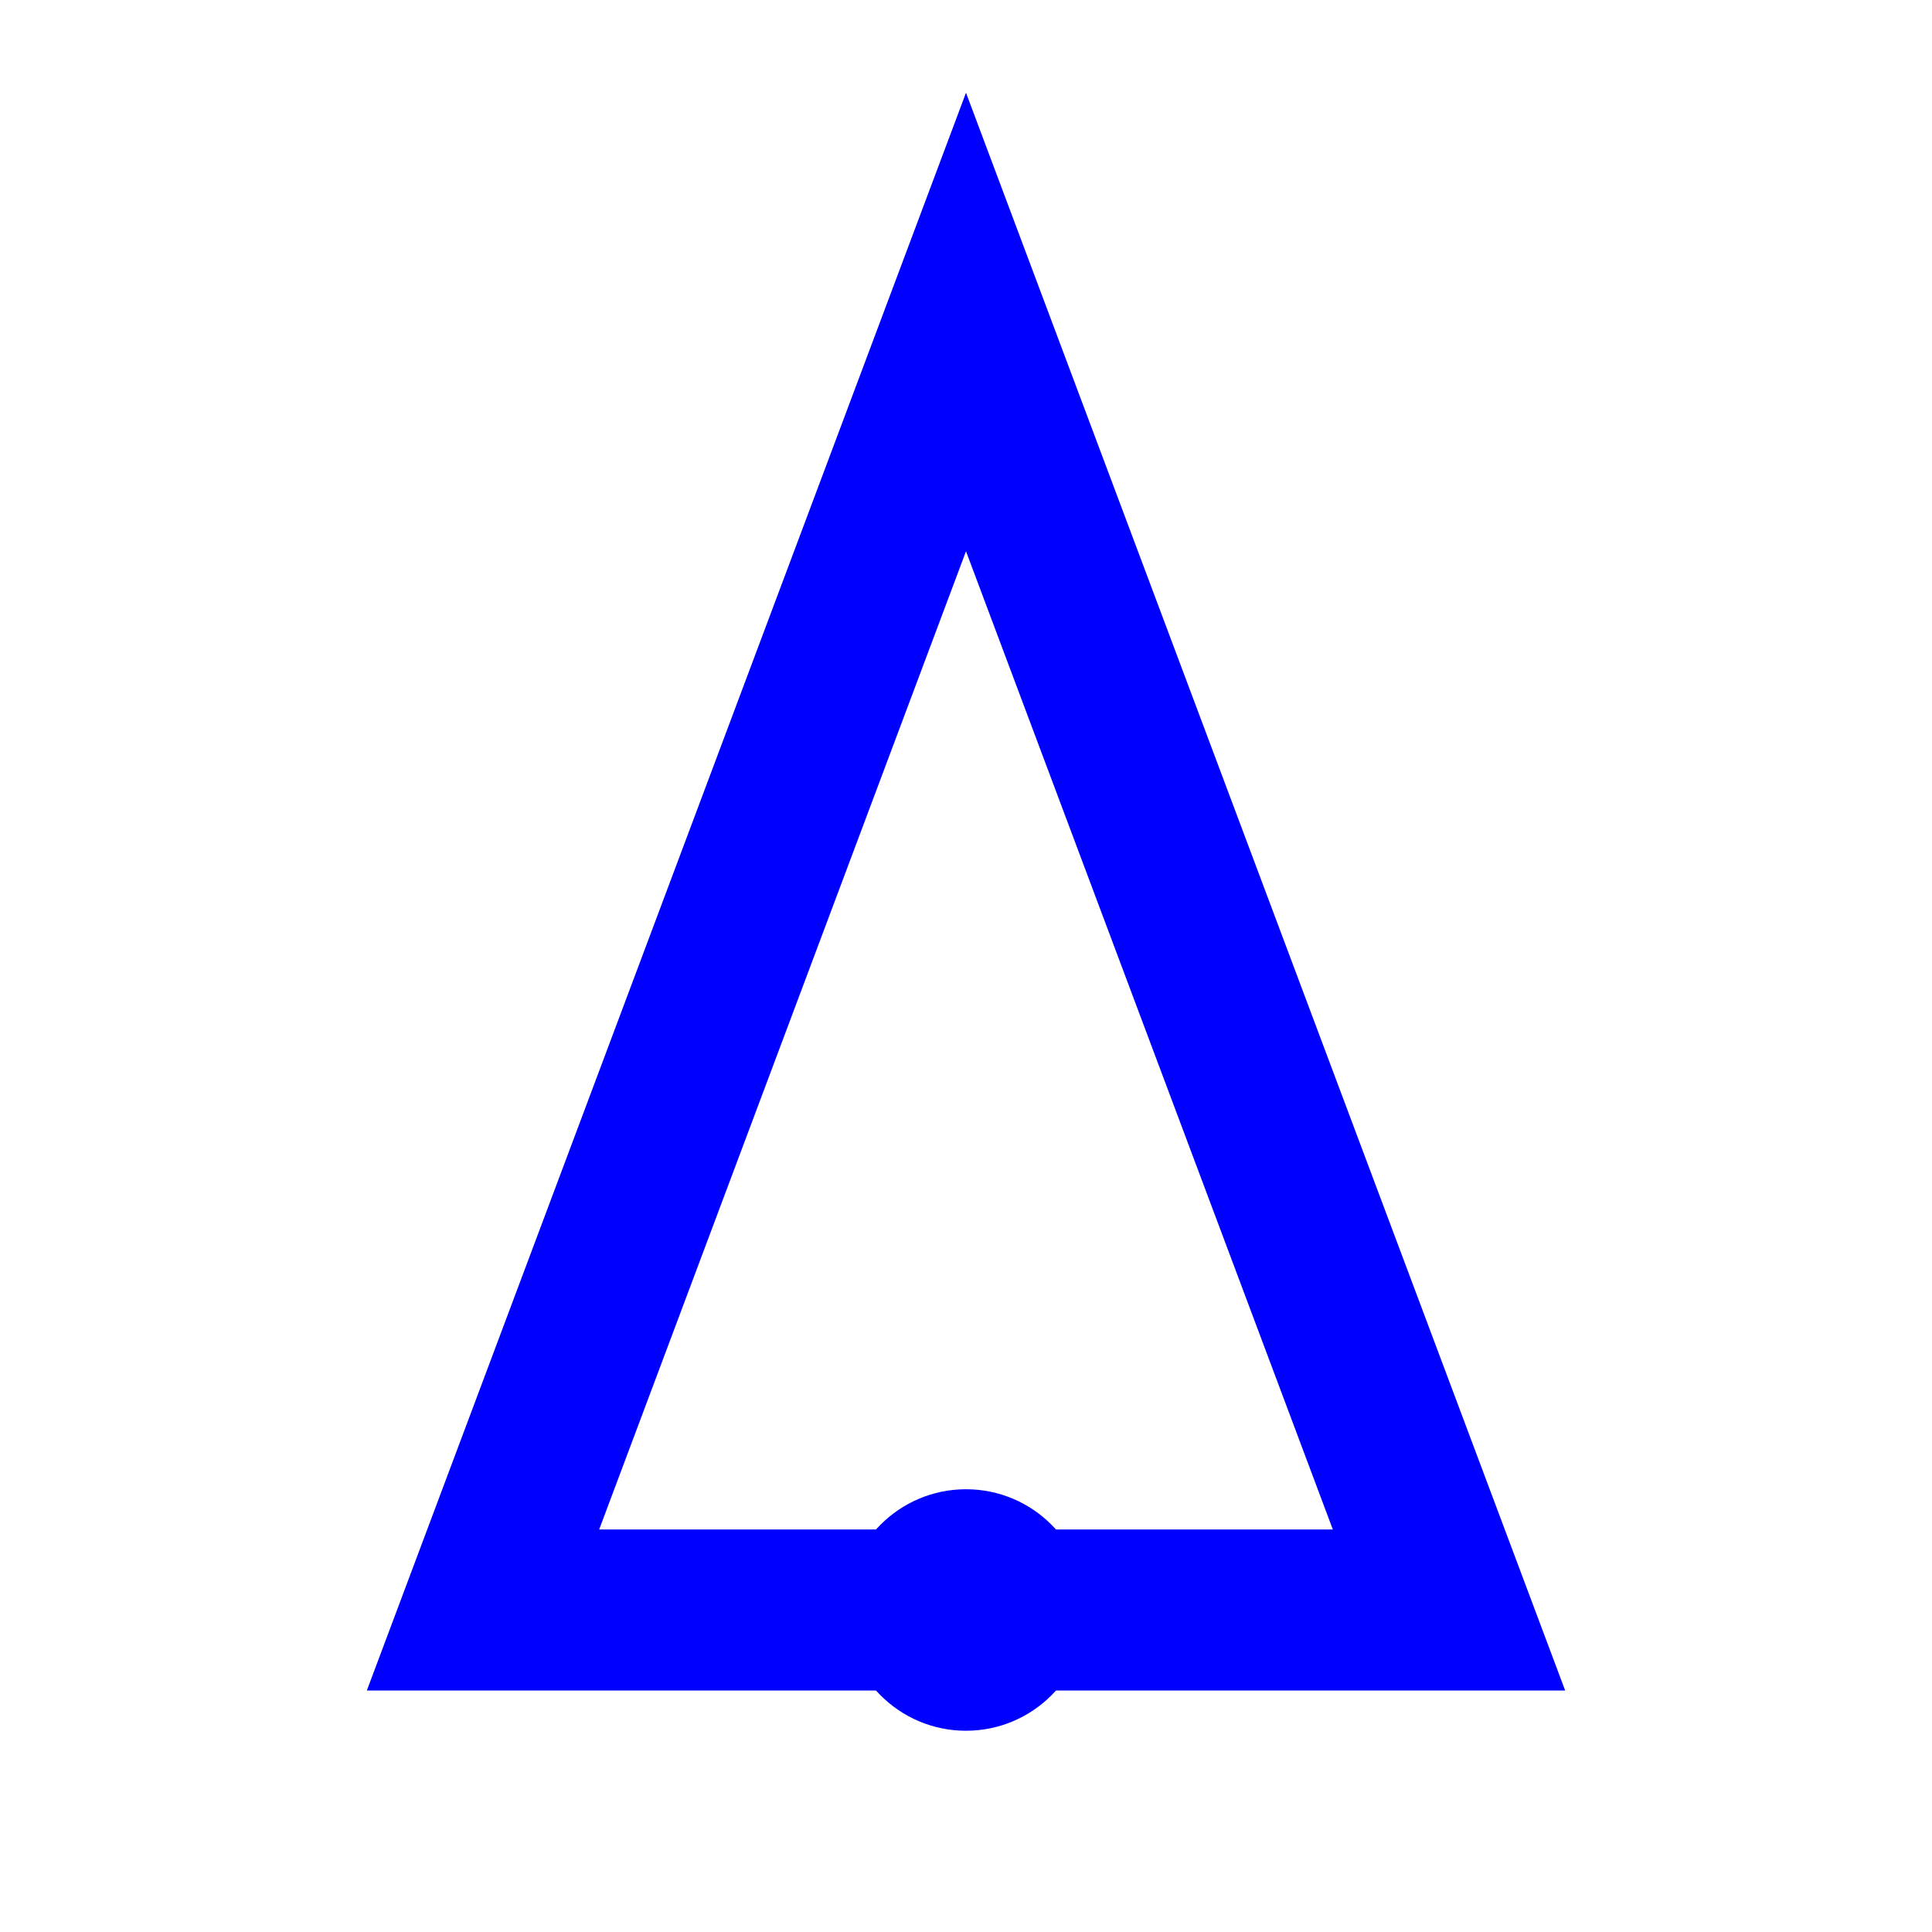
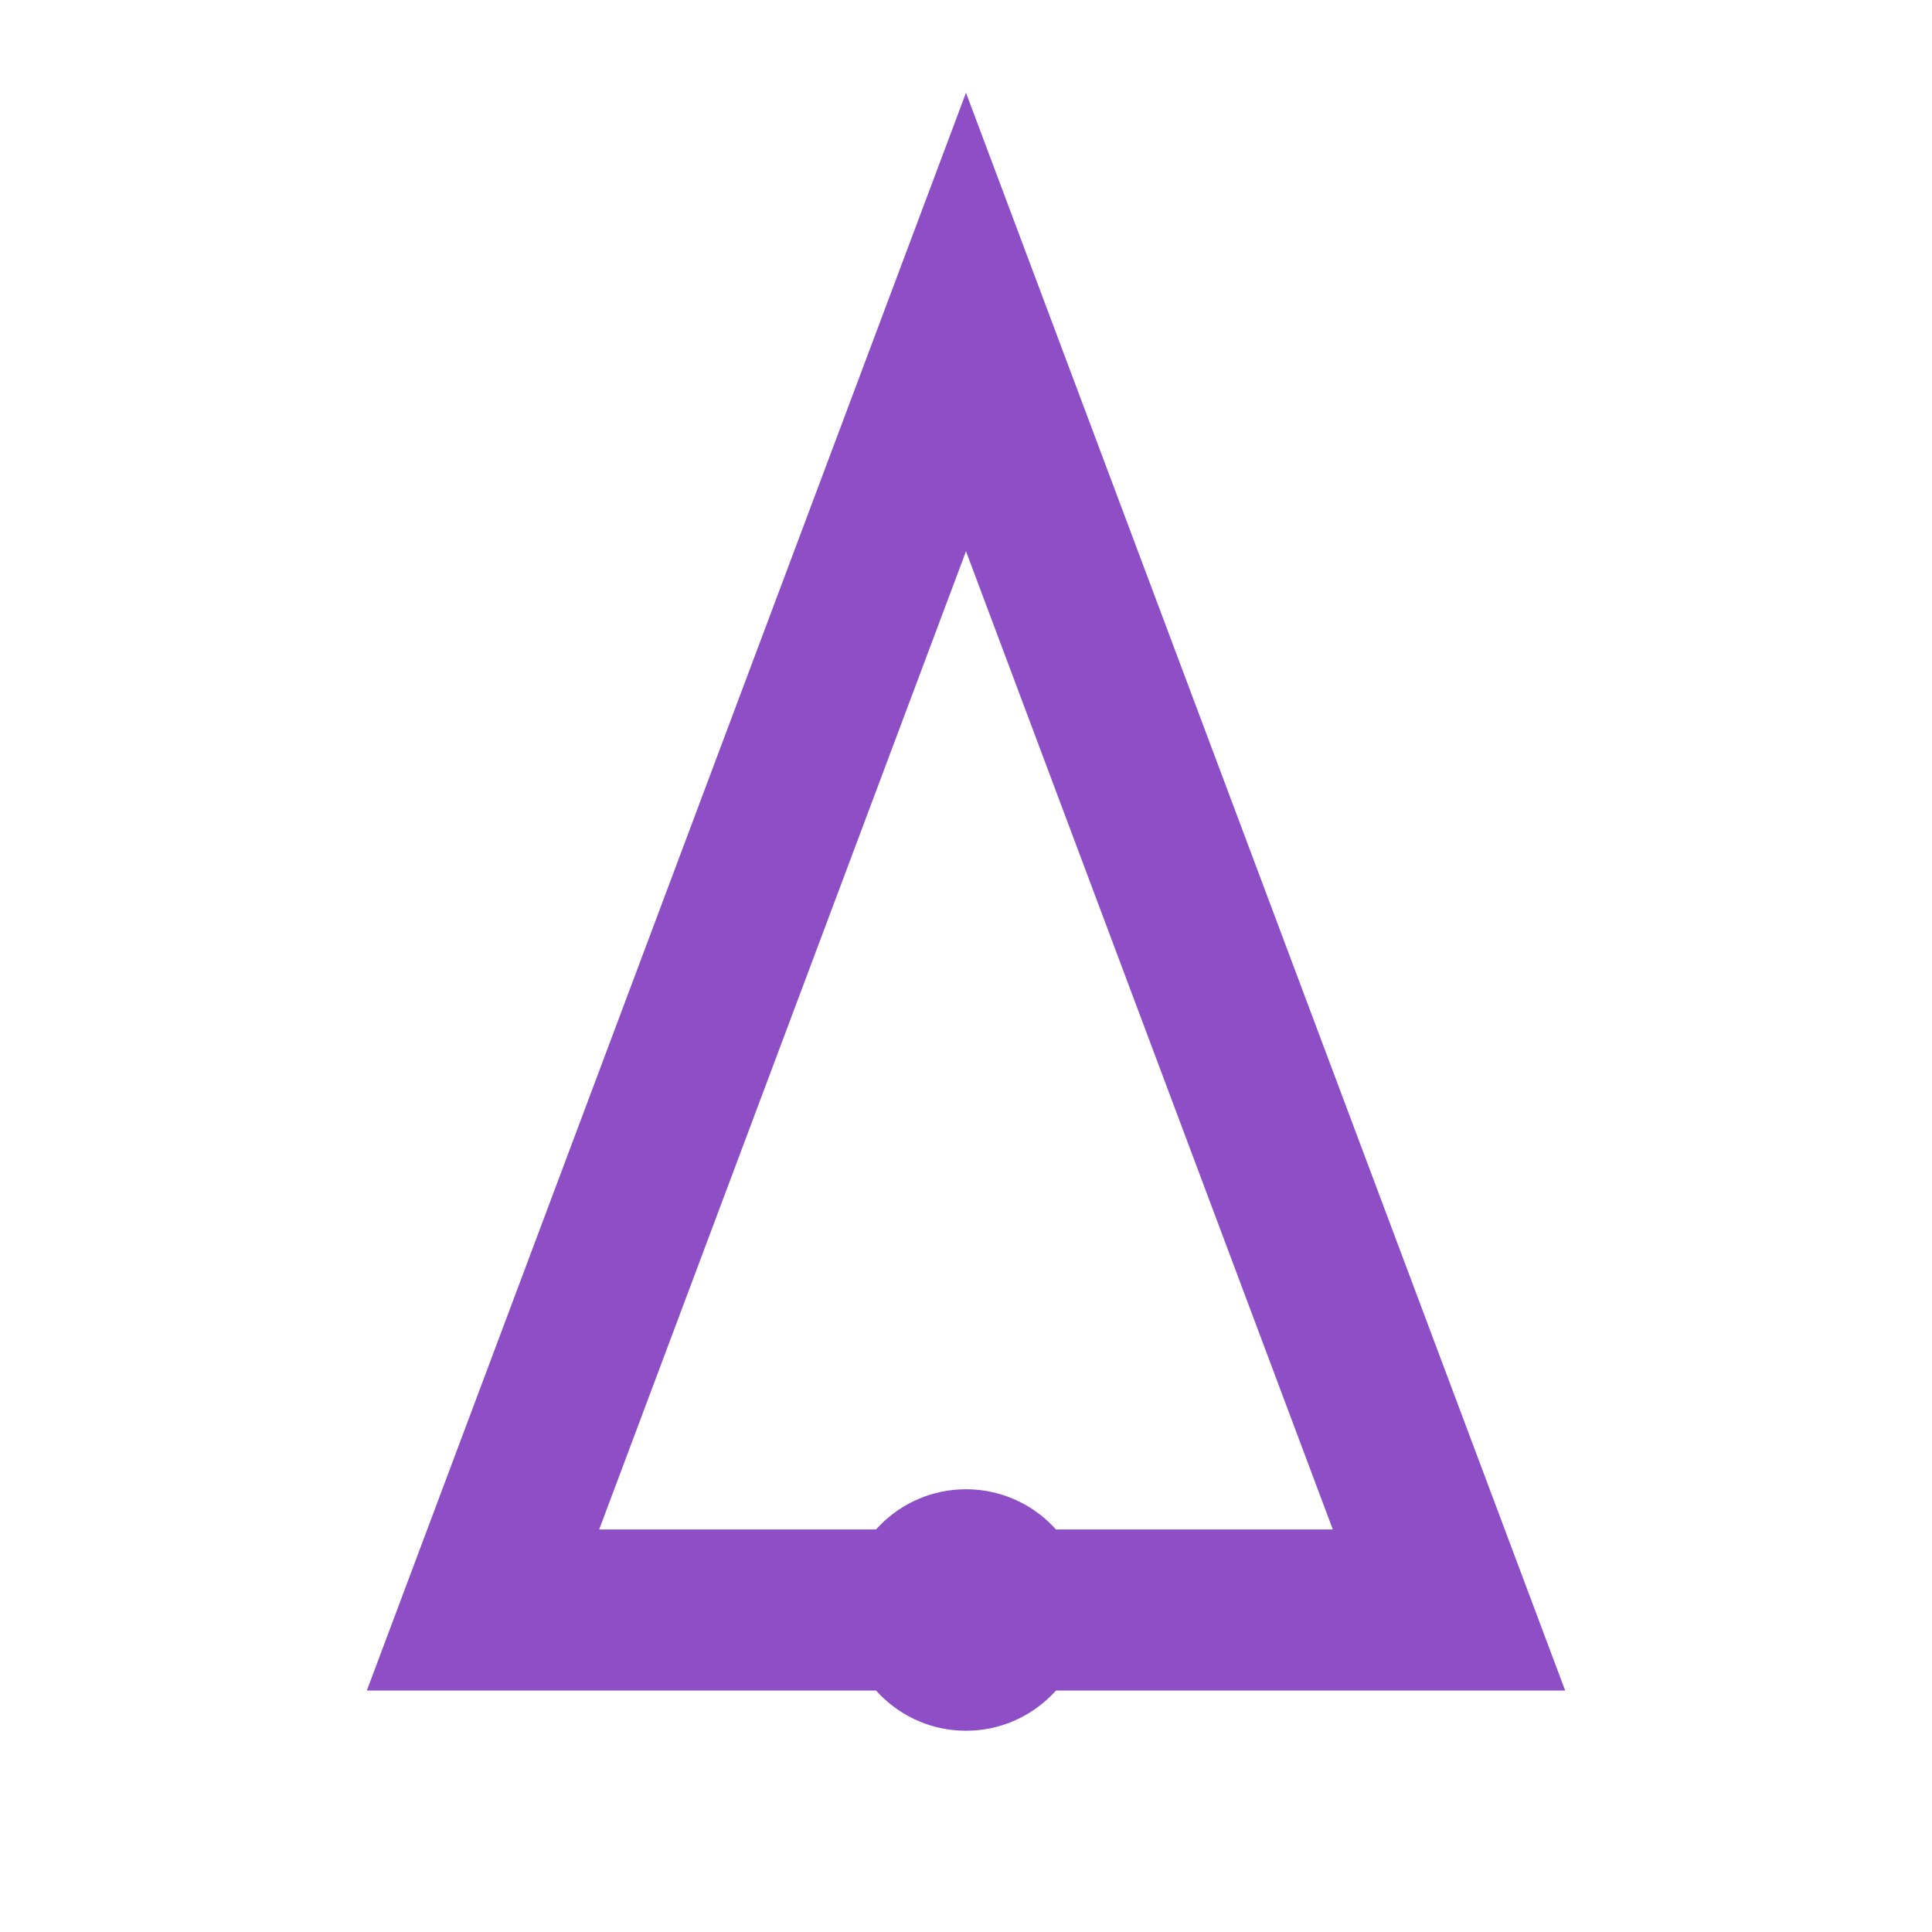
<svg xmlns="http://www.w3.org/2000/svg" width="24" height="24" viewBox="0 0 24 24" fill="none">
-   <polygon points="12,4 18,20 6,20" fill="none" stroke="#0000ff" stroke-width="2" />
-   <circle cx="12" cy="20" r="1.5" fill="#0000ff" />
+   <polygon points="12,4 18,20 6,20" fill="none" stroke="#8e4ec6" stroke-width="2" />
+   <circle cx="12" cy="20" r="1.5" fill="#8e4ec6" />
</svg>
